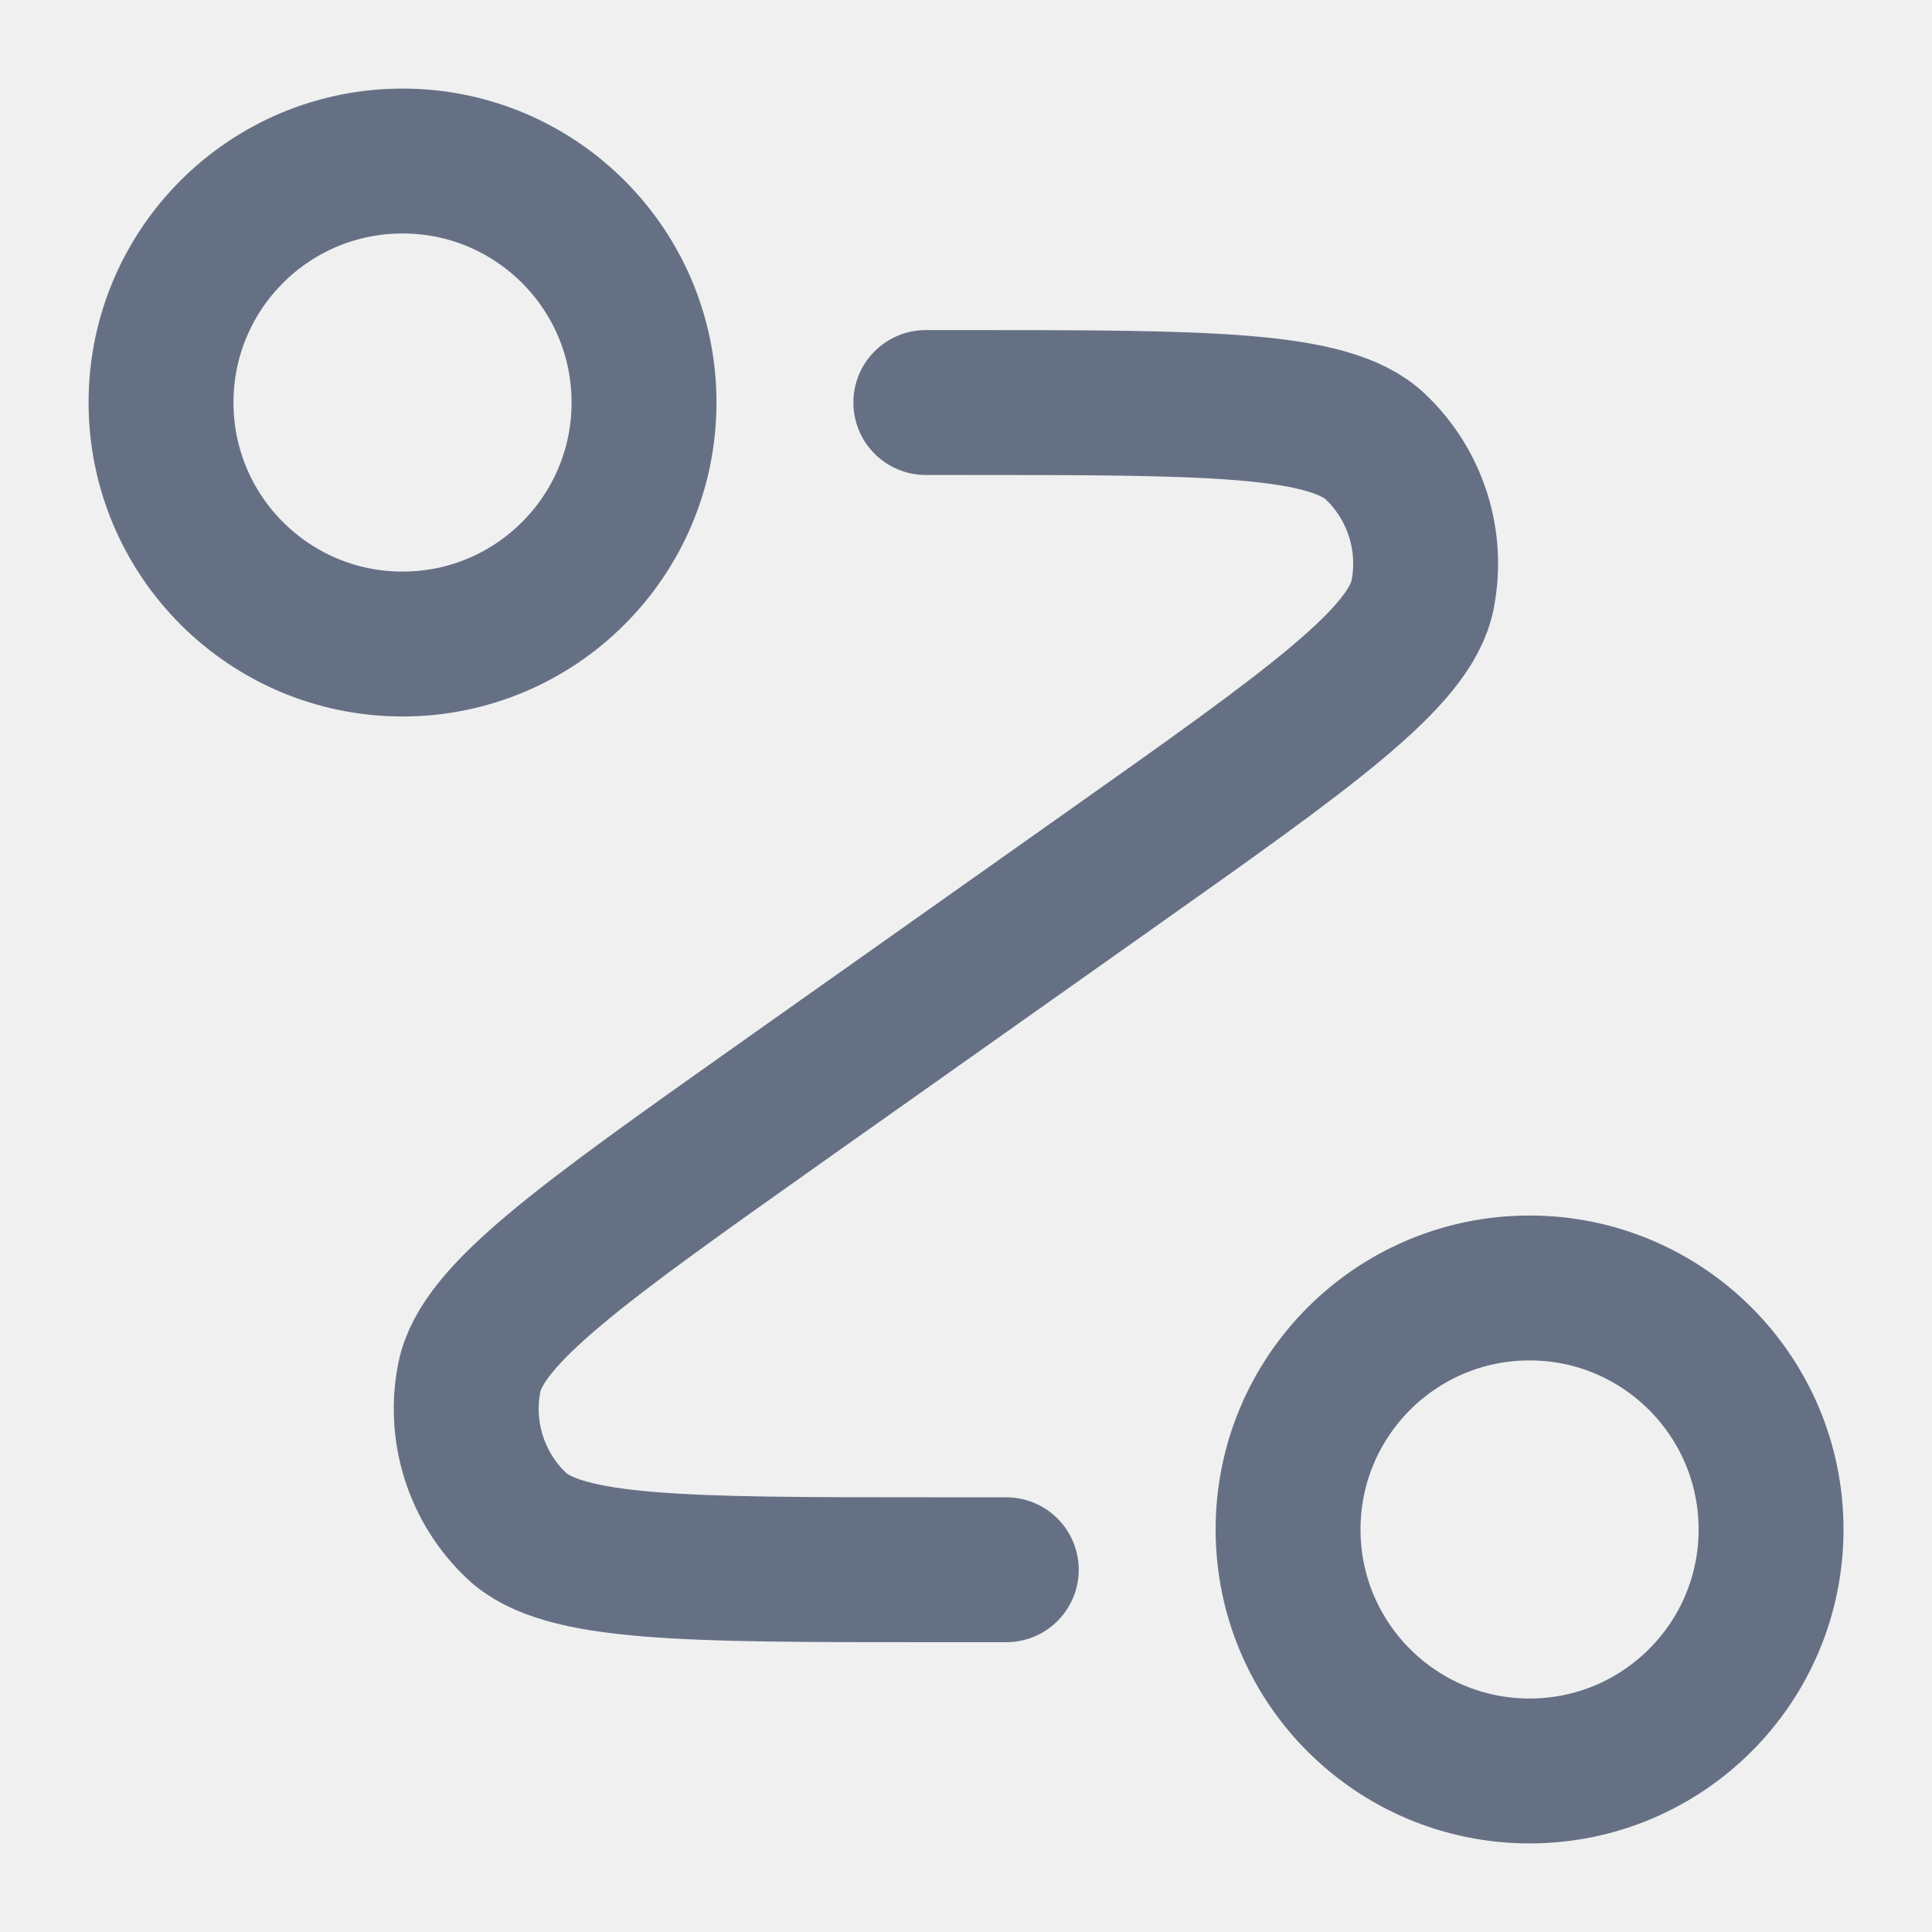
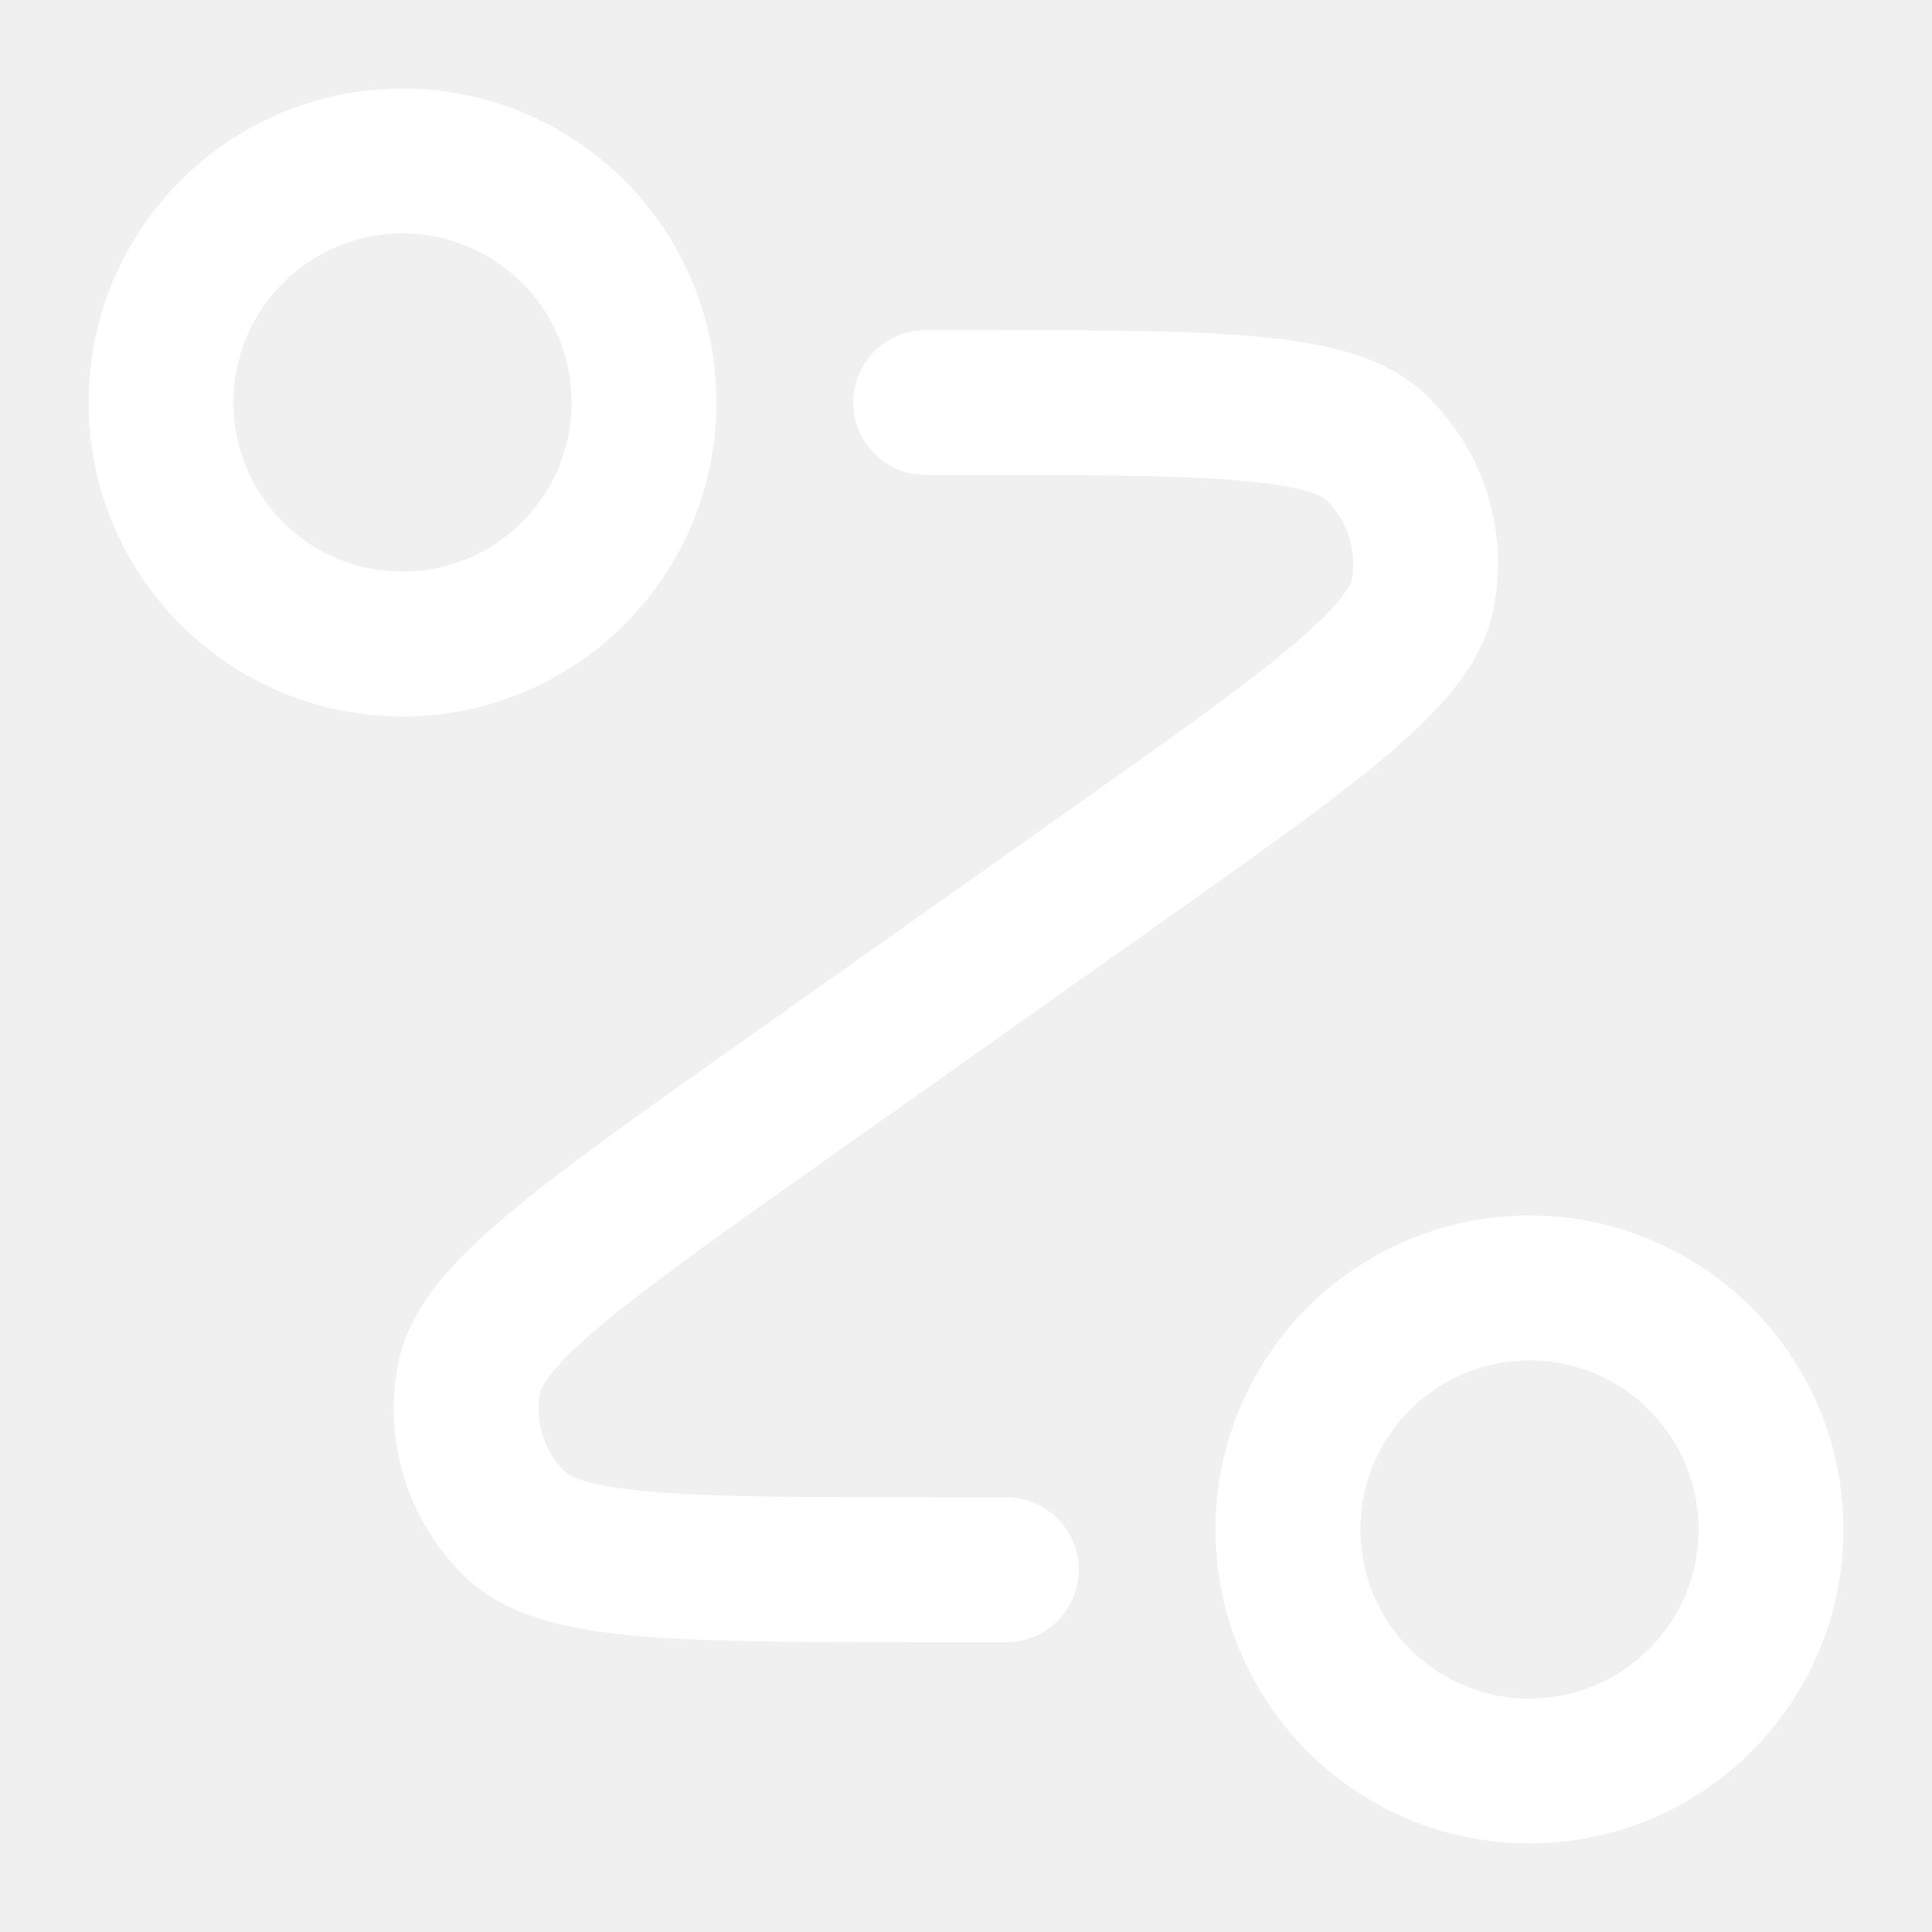
<svg xmlns="http://www.w3.org/2000/svg" width="20" height="20" viewBox="0 0 20 20" fill="none">
-   <g clip-path="url(#clip0_335_1812)">
-     <path d="M9.584 4.167H9.946C12.485 4.167 13.755 4.167 14.237 4.623C14.653 5.017 14.838 5.598 14.726 6.16C14.595 6.811 13.559 7.544 11.486 9.01L8.098 11.406C6.025 12.873 4.989 13.606 4.859 14.257C4.746 14.819 4.931 15.4 5.347 15.794C5.829 16.25 7.099 16.25 9.638 16.25H10.417M6.667 4.167C6.667 5.547 5.548 6.667 4.167 6.667C2.786 6.667 1.667 5.547 1.667 4.167C1.667 2.786 2.786 1.667 4.167 1.667C5.548 1.667 6.667 2.786 6.667 4.167ZM18.334 15.833C18.334 17.214 17.214 18.333 15.834 18.333C14.453 18.333 13.334 17.214 13.334 15.833C13.334 14.453 14.453 13.333 15.834 13.333C17.214 13.333 18.334 14.453 18.334 15.833Z" stroke="#667085" stroke-width="1.5" stroke-linecap="round" stroke-linejoin="round" />
+   <g clip-path="url(#clip0_555_2959)">
+     <path d="M9.583 4.167H9.945C12.485 4.167 13.754 4.167 14.236 4.623C14.653 5.017 14.838 5.598 14.725 6.16C14.595 6.811 13.558 7.544 11.485 9.01L8.098 11.406C6.025 12.873 4.988 13.606 4.858 14.257C4.746 14.819 4.93 15.4 5.347 15.794C5.829 16.25 7.099 16.25 9.638 16.25H10.417M6.667 4.167C6.667 5.547 5.547 6.667 4.167 6.667C2.786 6.667 1.667 5.547 1.667 4.167C1.667 2.786 2.786 1.667 4.167 1.667C5.547 1.667 6.667 2.786 6.667 4.167ZM18.333 15.833C18.333 17.214 17.214 18.333 15.833 18.333C14.453 18.333 13.333 17.214 13.333 15.833C13.333 14.453 14.453 13.333 15.833 13.333C17.214 13.333 18.333 14.453 18.333 15.833Z" stroke="white" stroke-width="1.5" stroke-linecap="round" stroke-linejoin="round" />
  </g>
  <defs>
-     <clipPath id="clip0_335_1812">
+     <clipPath id="clip0_555_2959">
      <rect width="20" height="20" fill="white" />
    </clipPath>
  </defs>
</svg>
